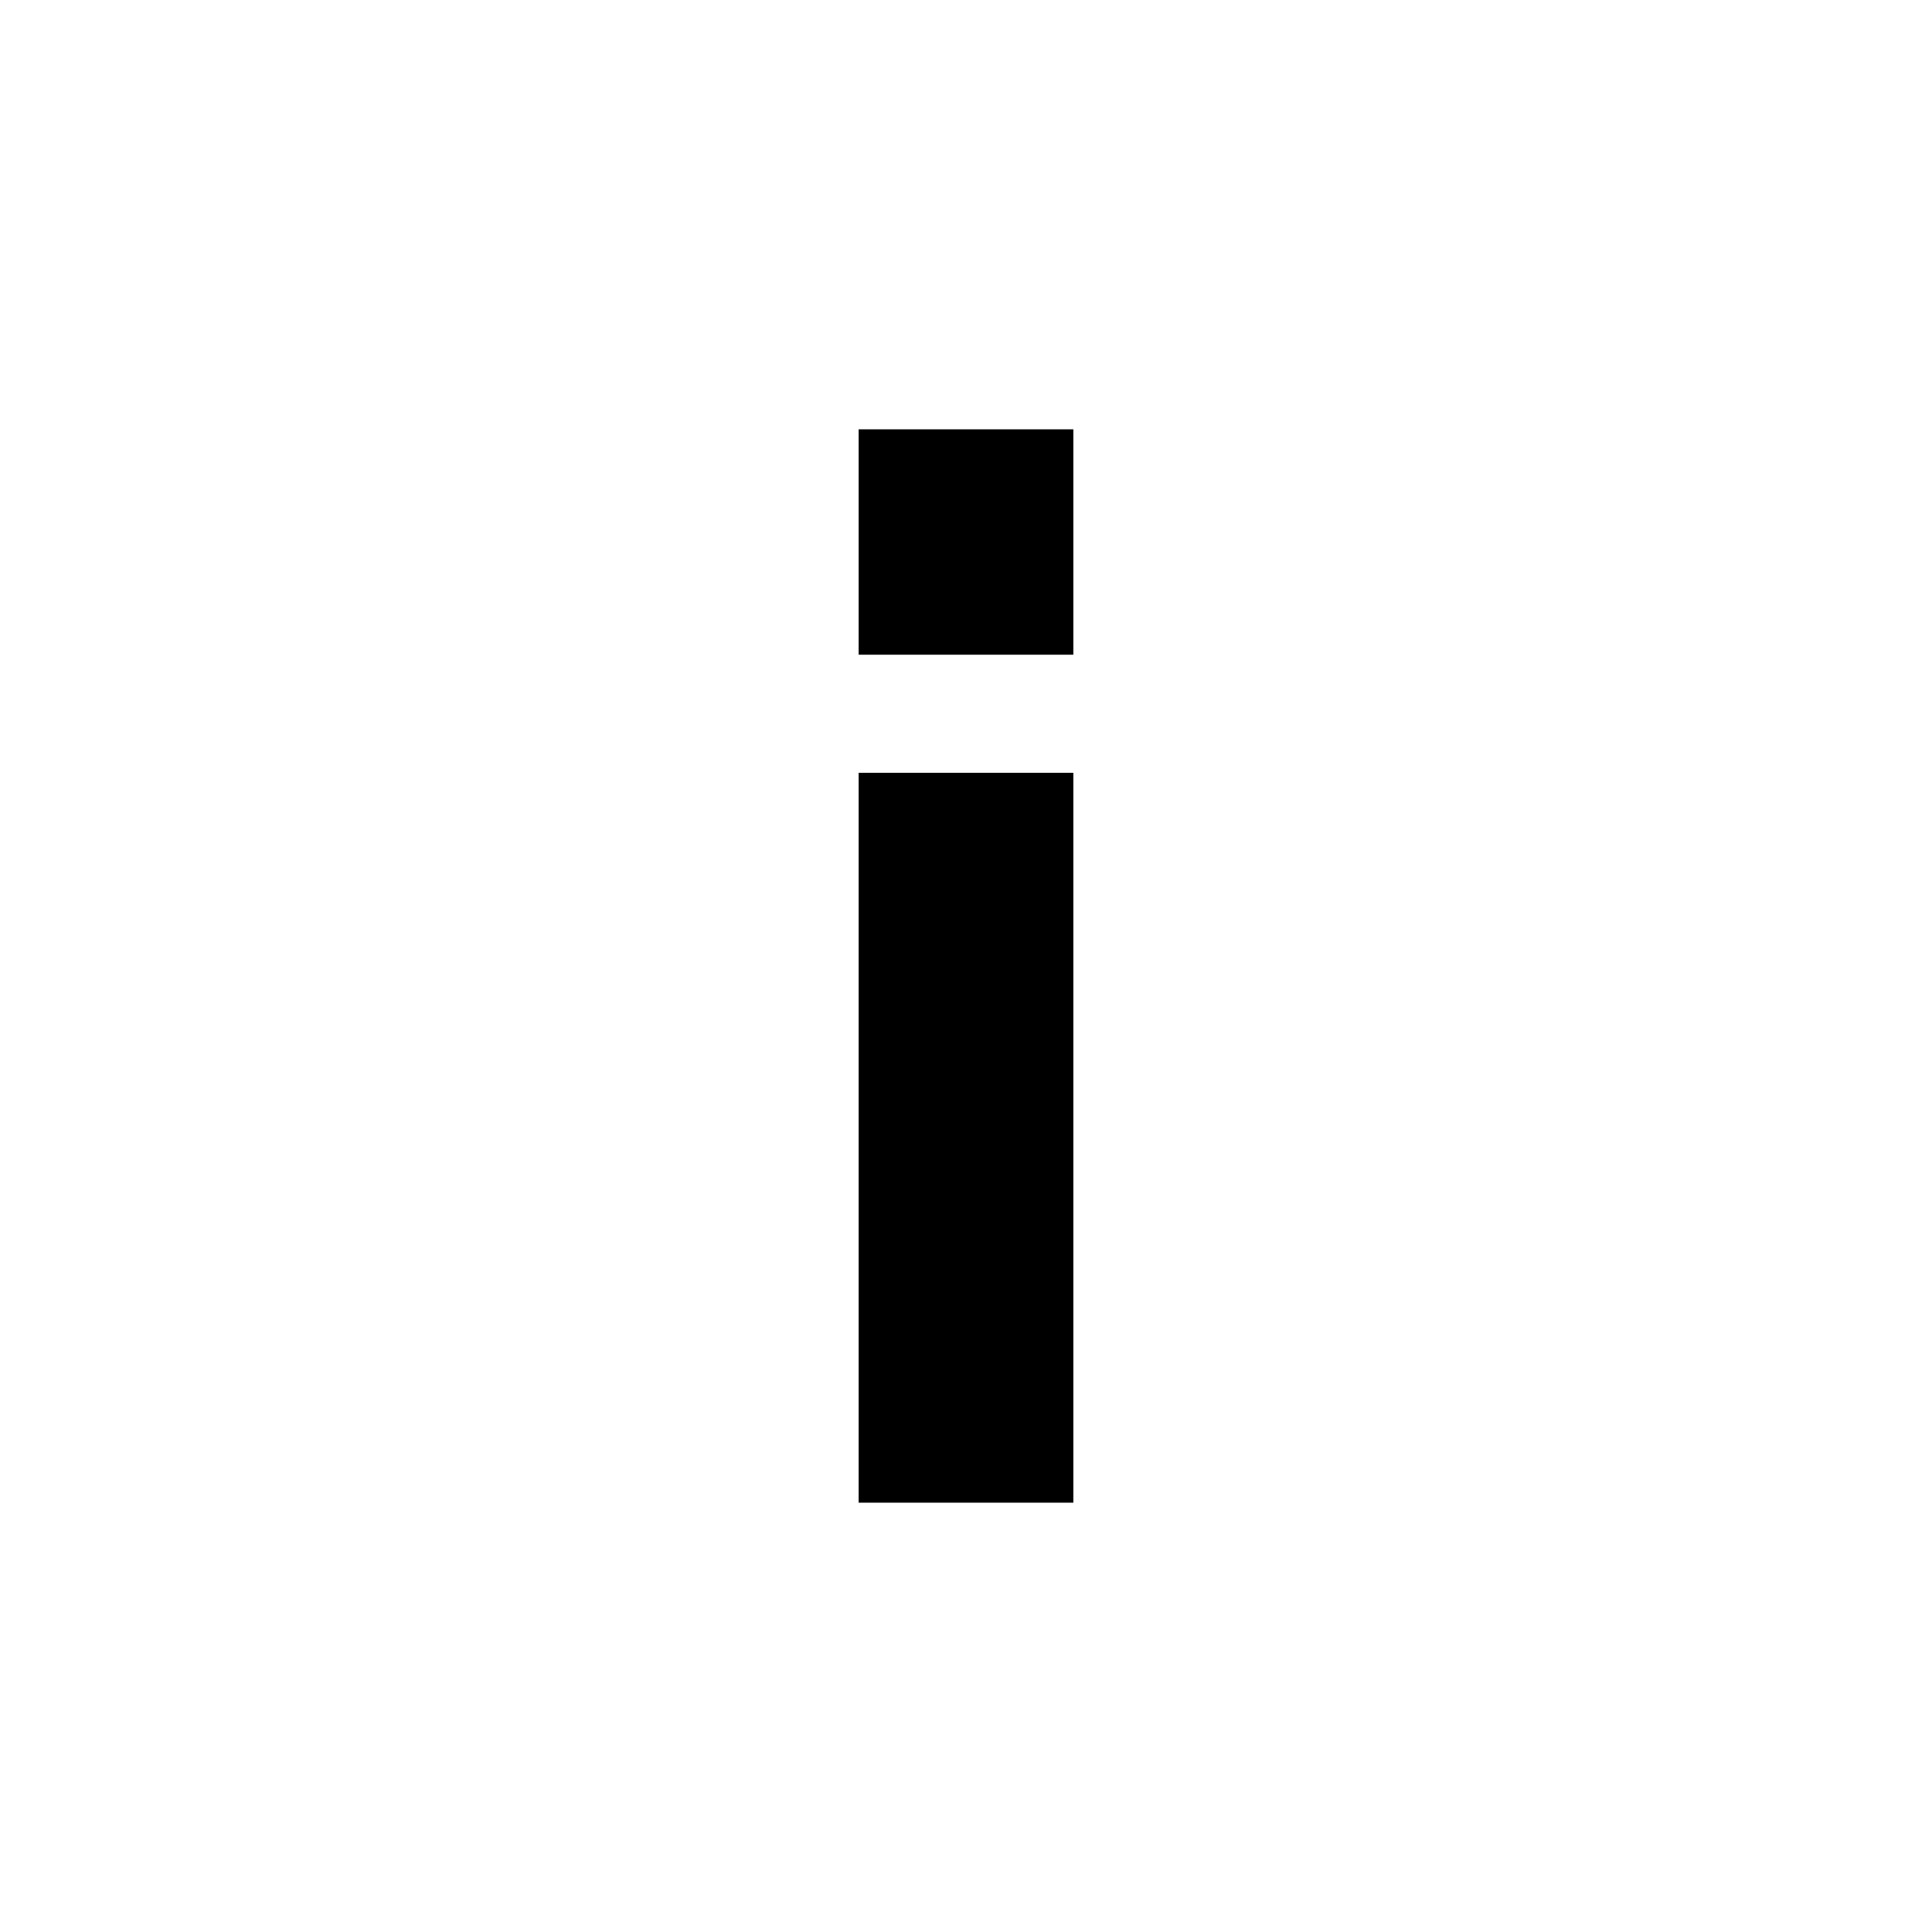
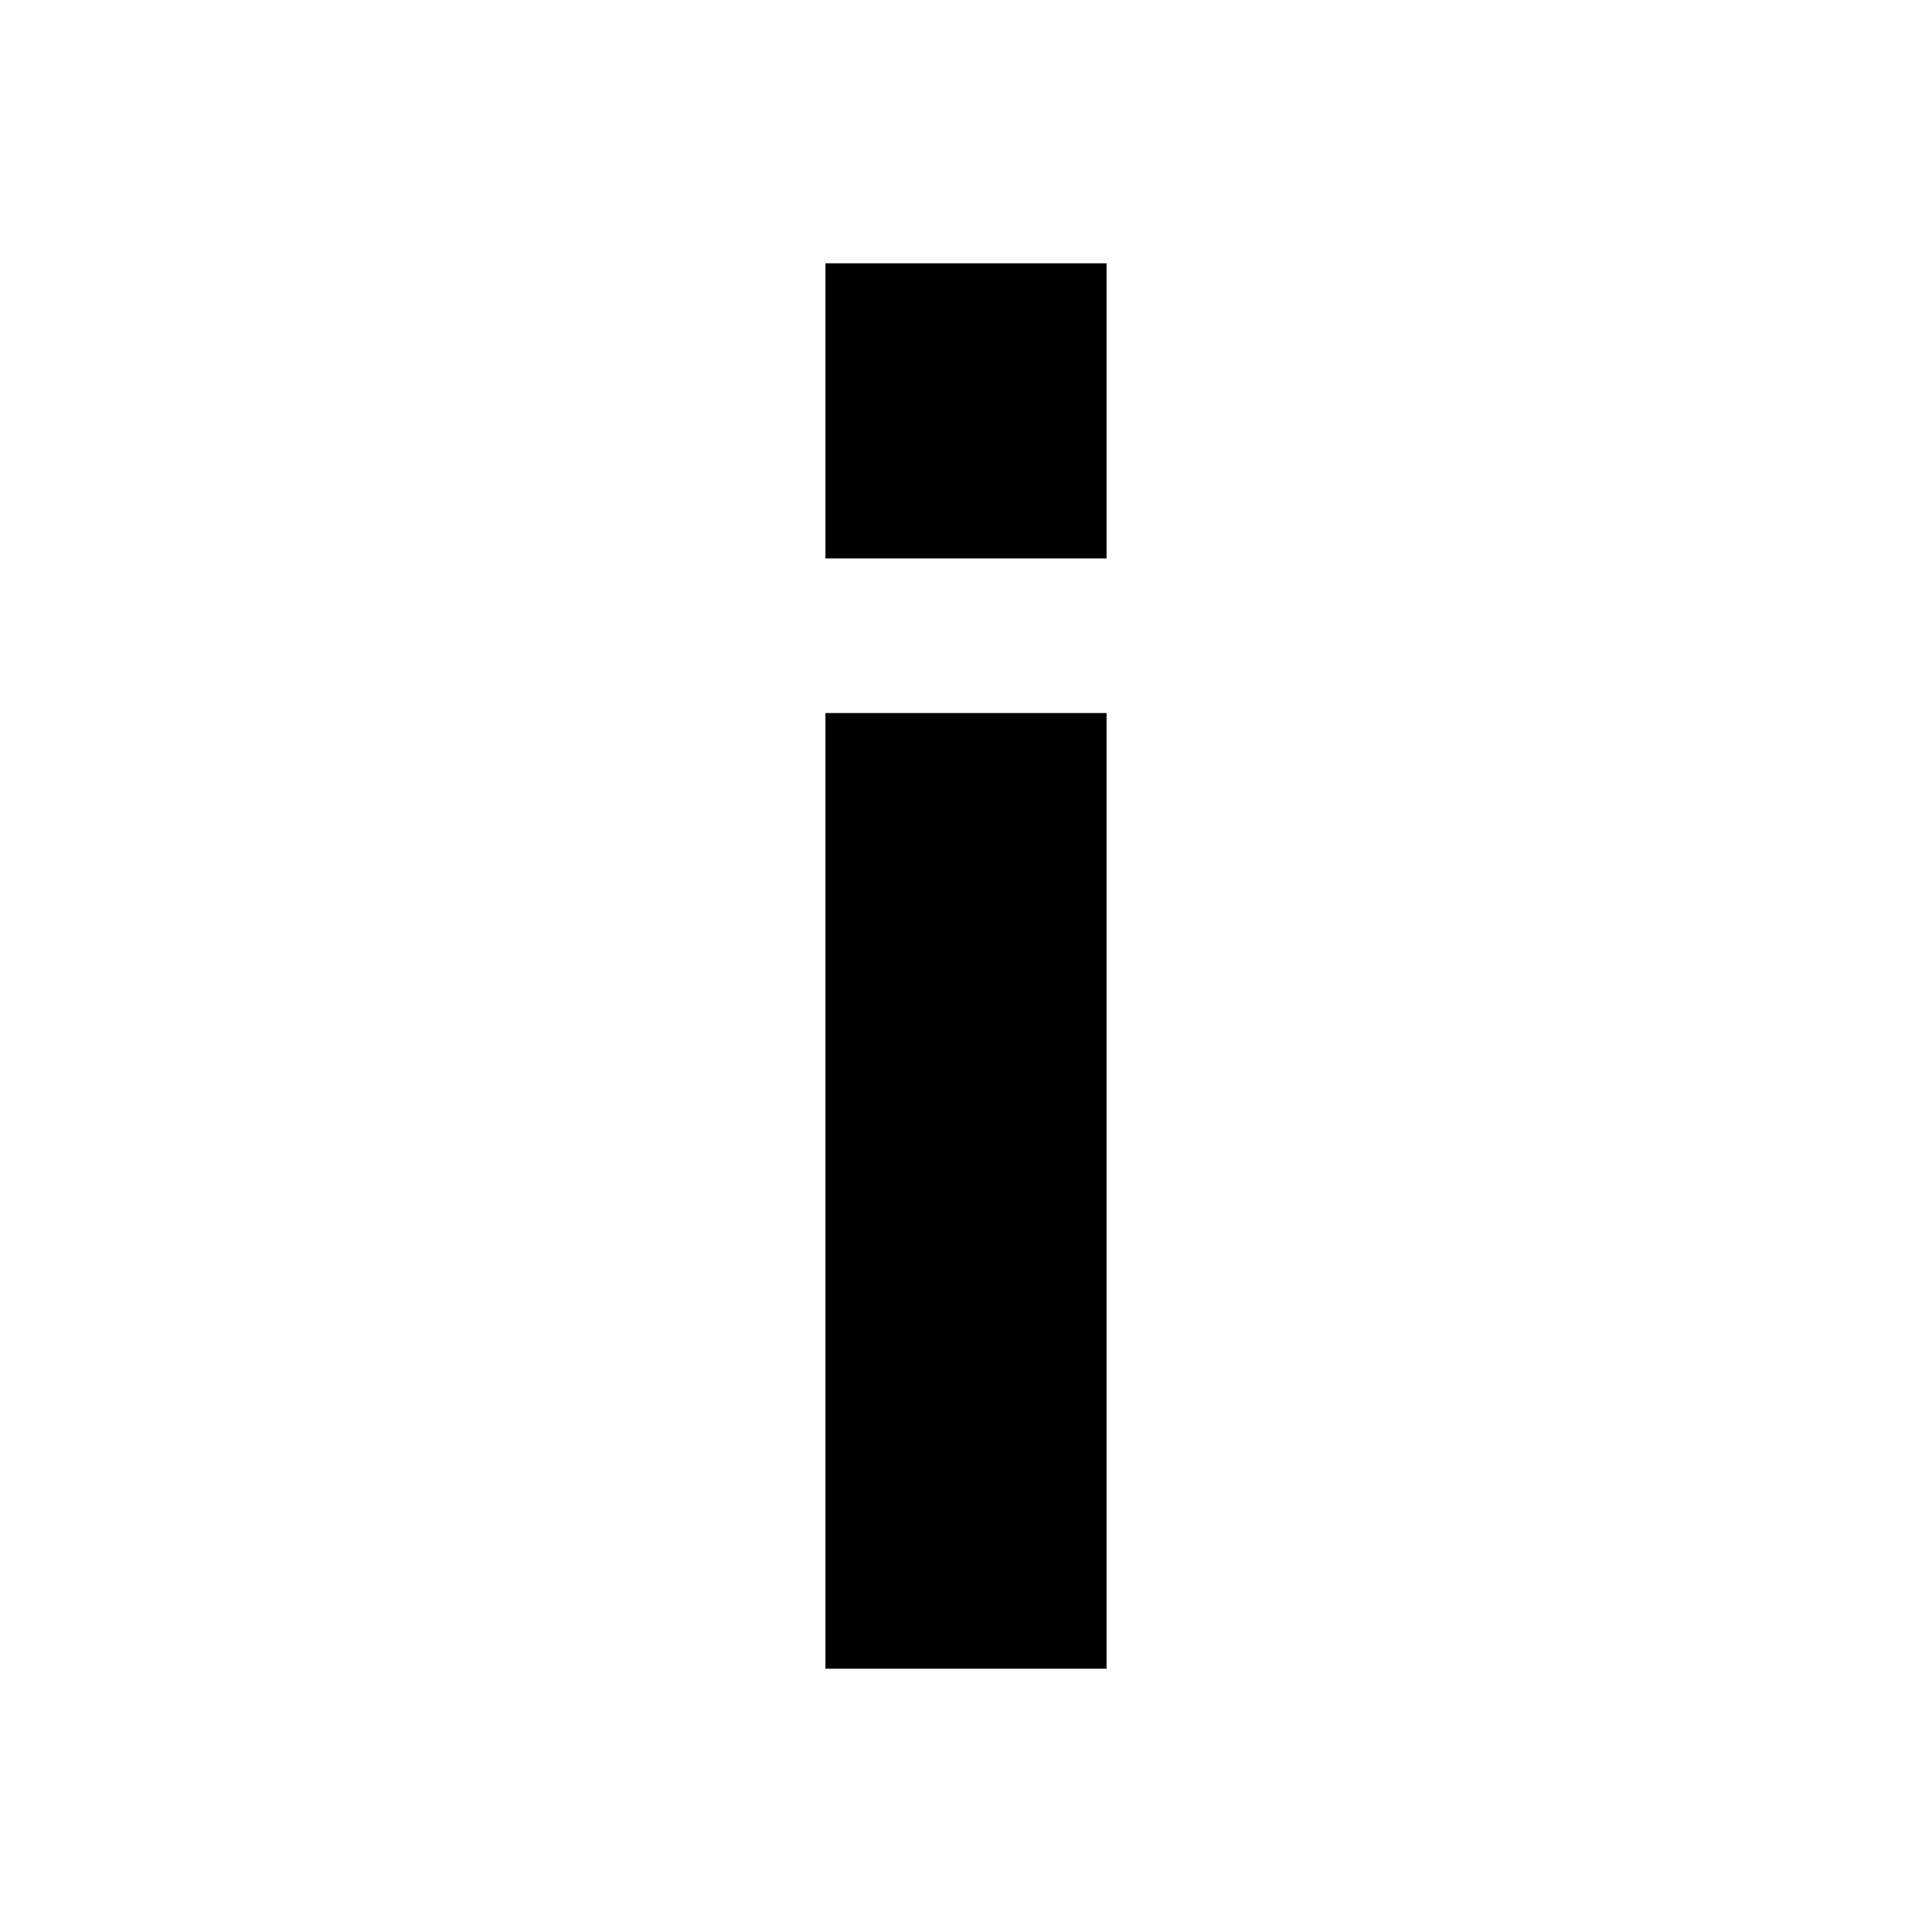
<svg xmlns="http://www.w3.org/2000/svg" version="1.1" width="32" height="32" viewBox="0 0 32 32">
-   <path d="M17.778 10.844h-3.556v-3.733h3.556v3.733zM14.222 12.8h3.556v12.089h-3.556v-12.089z" />
+   <path d="M18.328 9.249h-4.656v-4.888h4.656v4.888zM13.672 11.81h4.656v15.829h-4.656v-15.829z" />
</svg>
